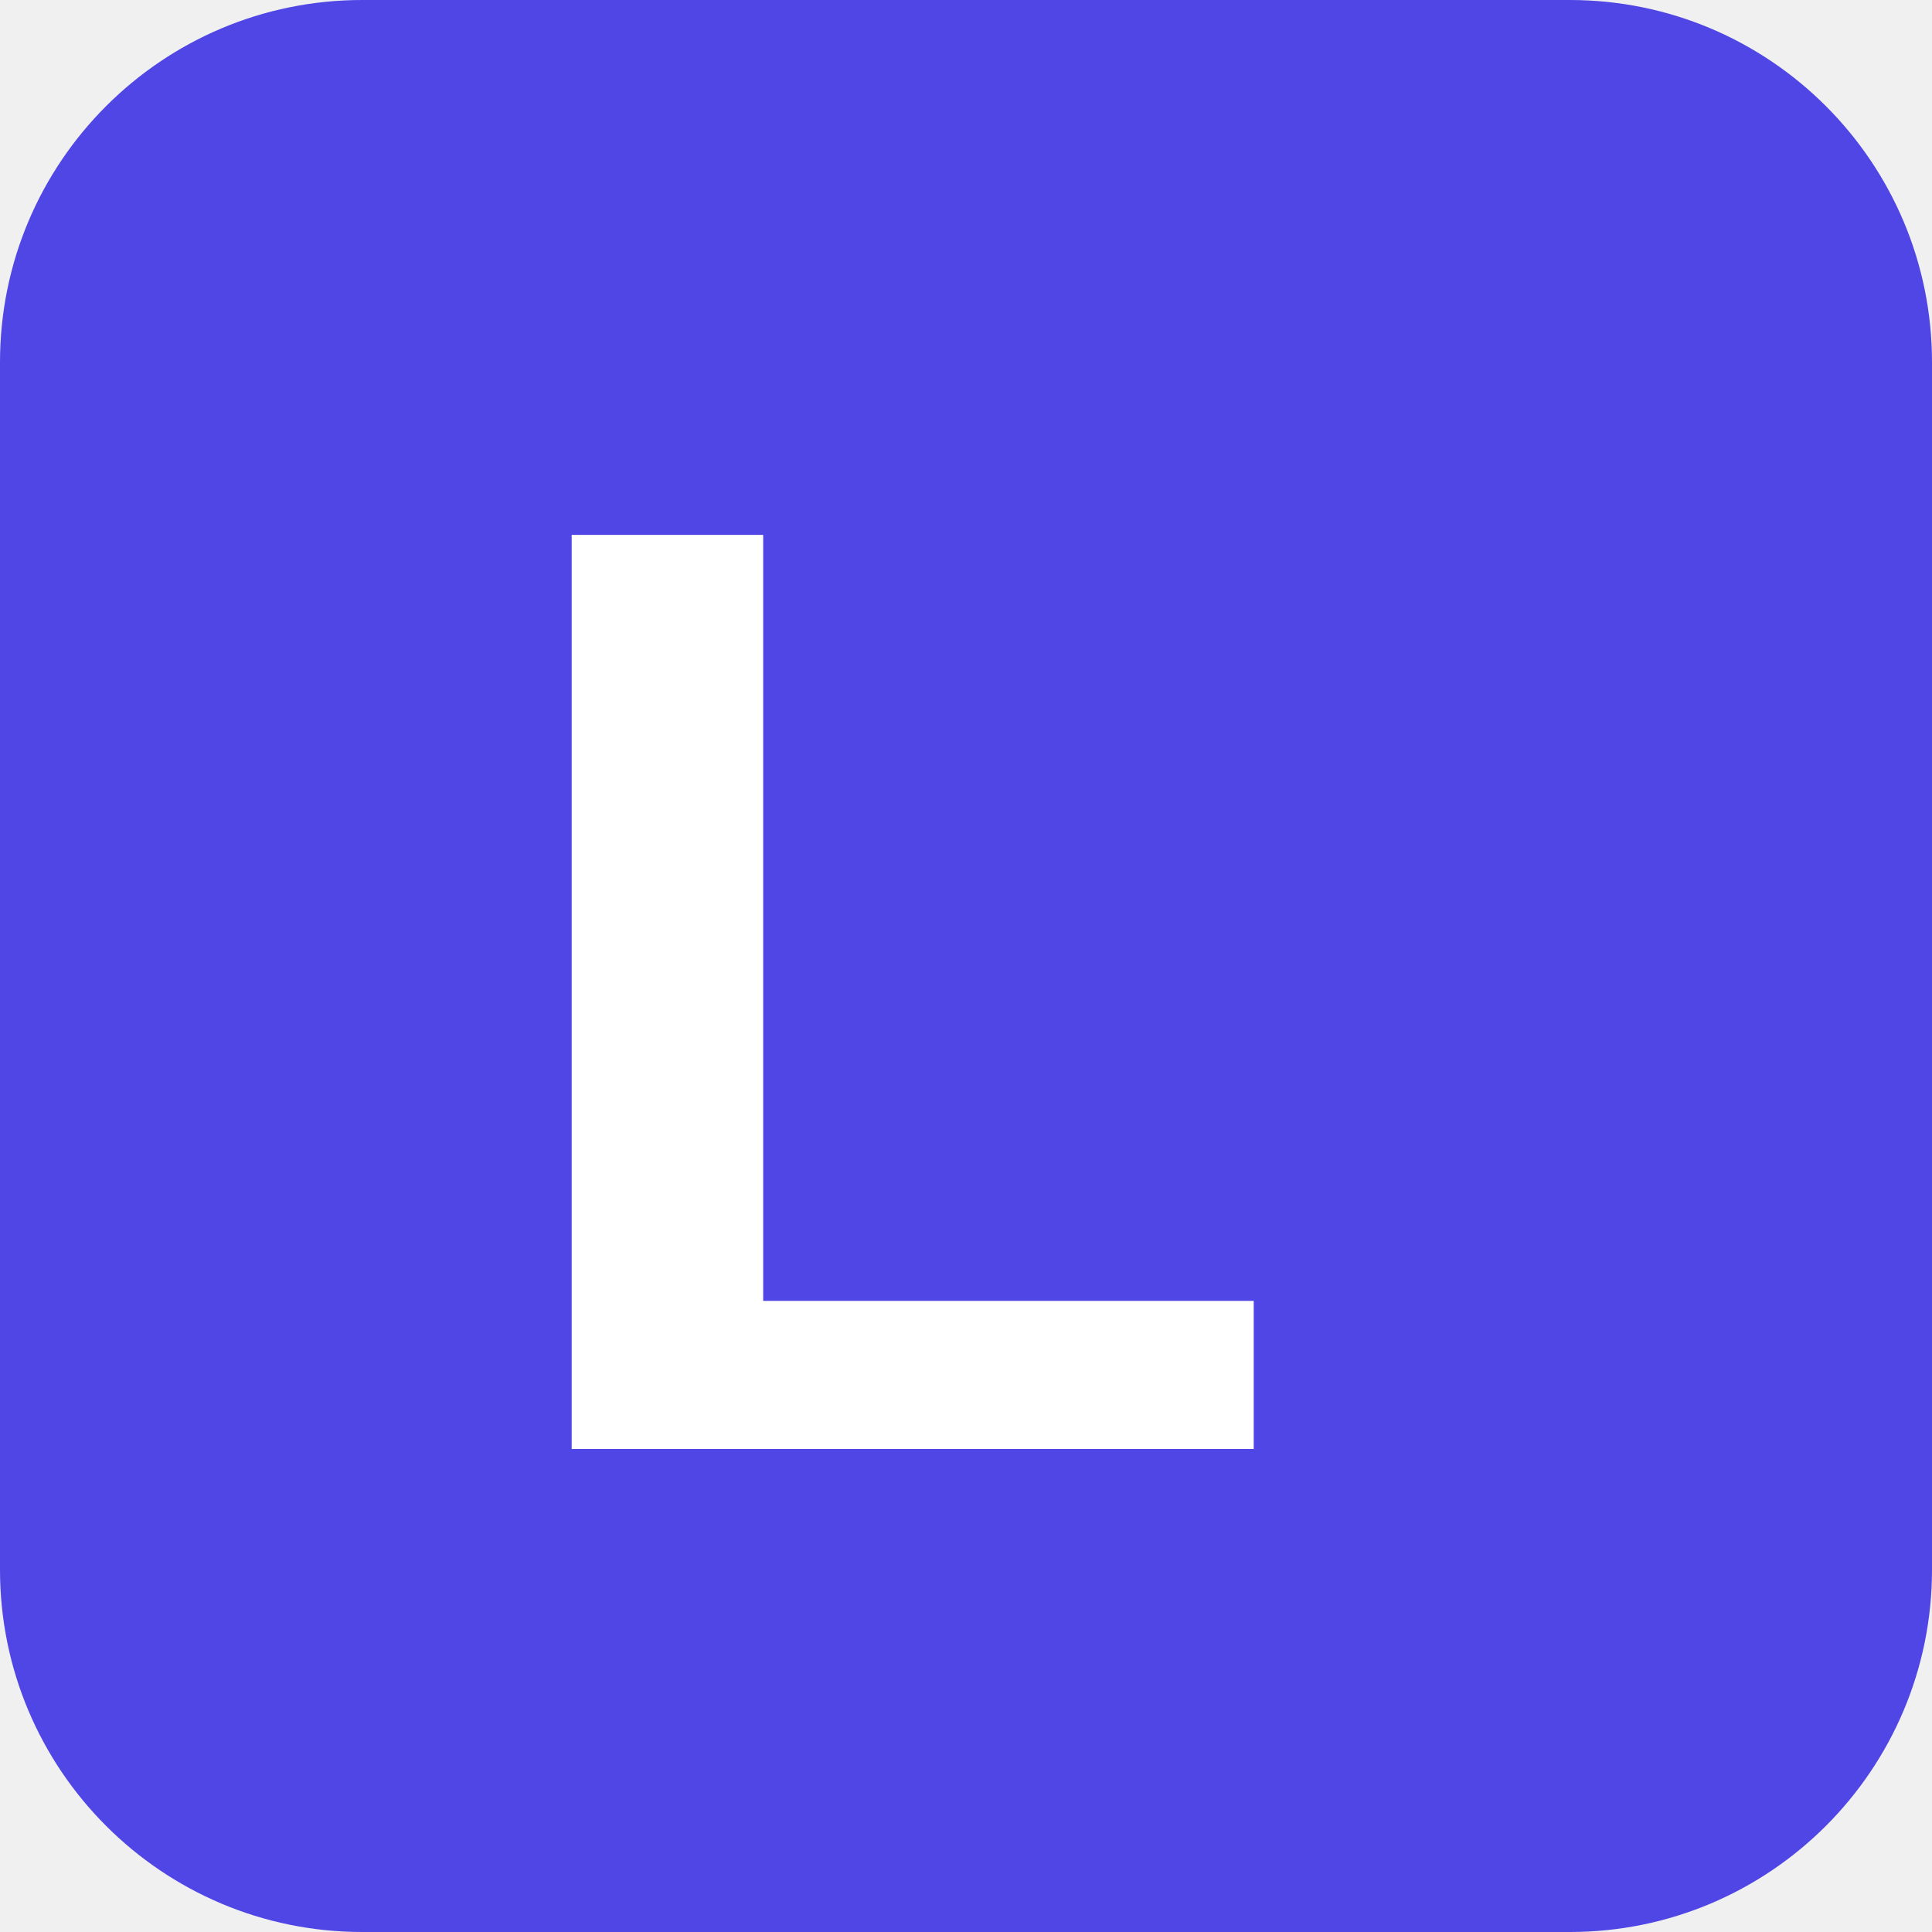
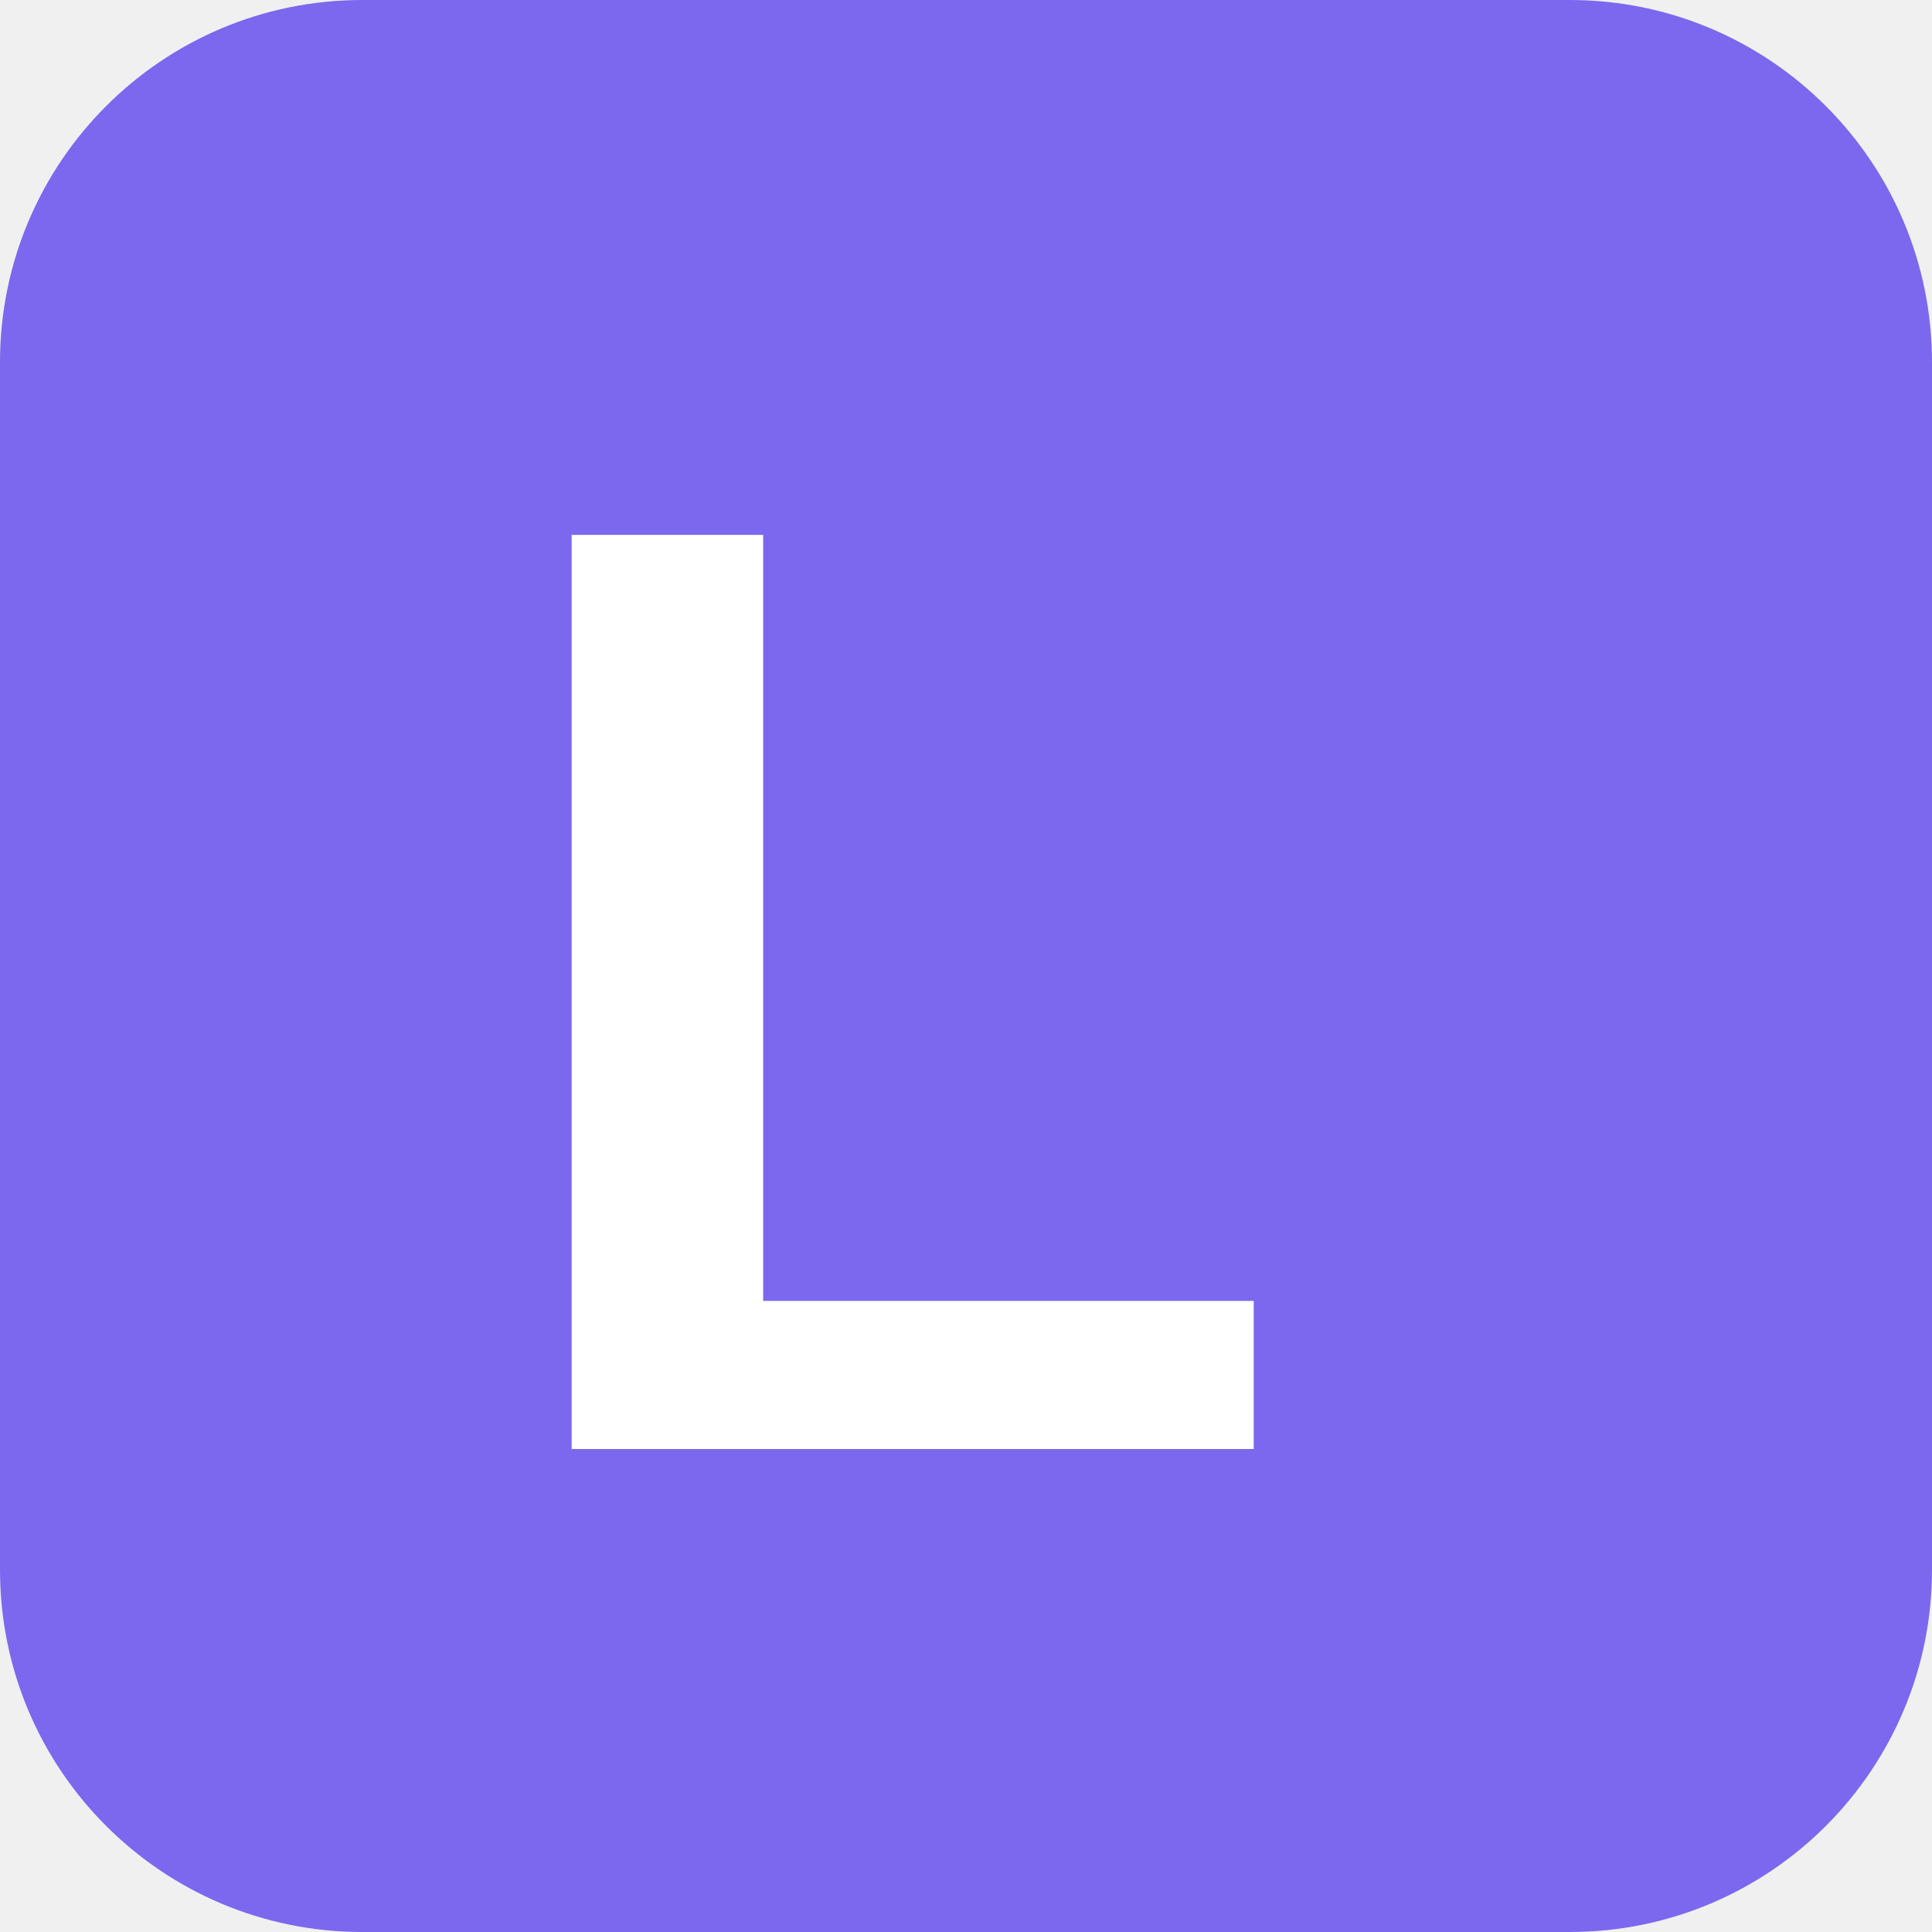
<svg xmlns="http://www.w3.org/2000/svg" viewBox="0 0 32 32">
-   <rect width="32" height="32" rx="6" fill="#4f46e5" />
+   <rect width="32" height="32" rx="6" fill="#7B68EE" />
  <text x="8" y="24" font-family="Arial,sans-serif" font-size="22" font-weight="bold" fill="white">L</text>
</svg>
